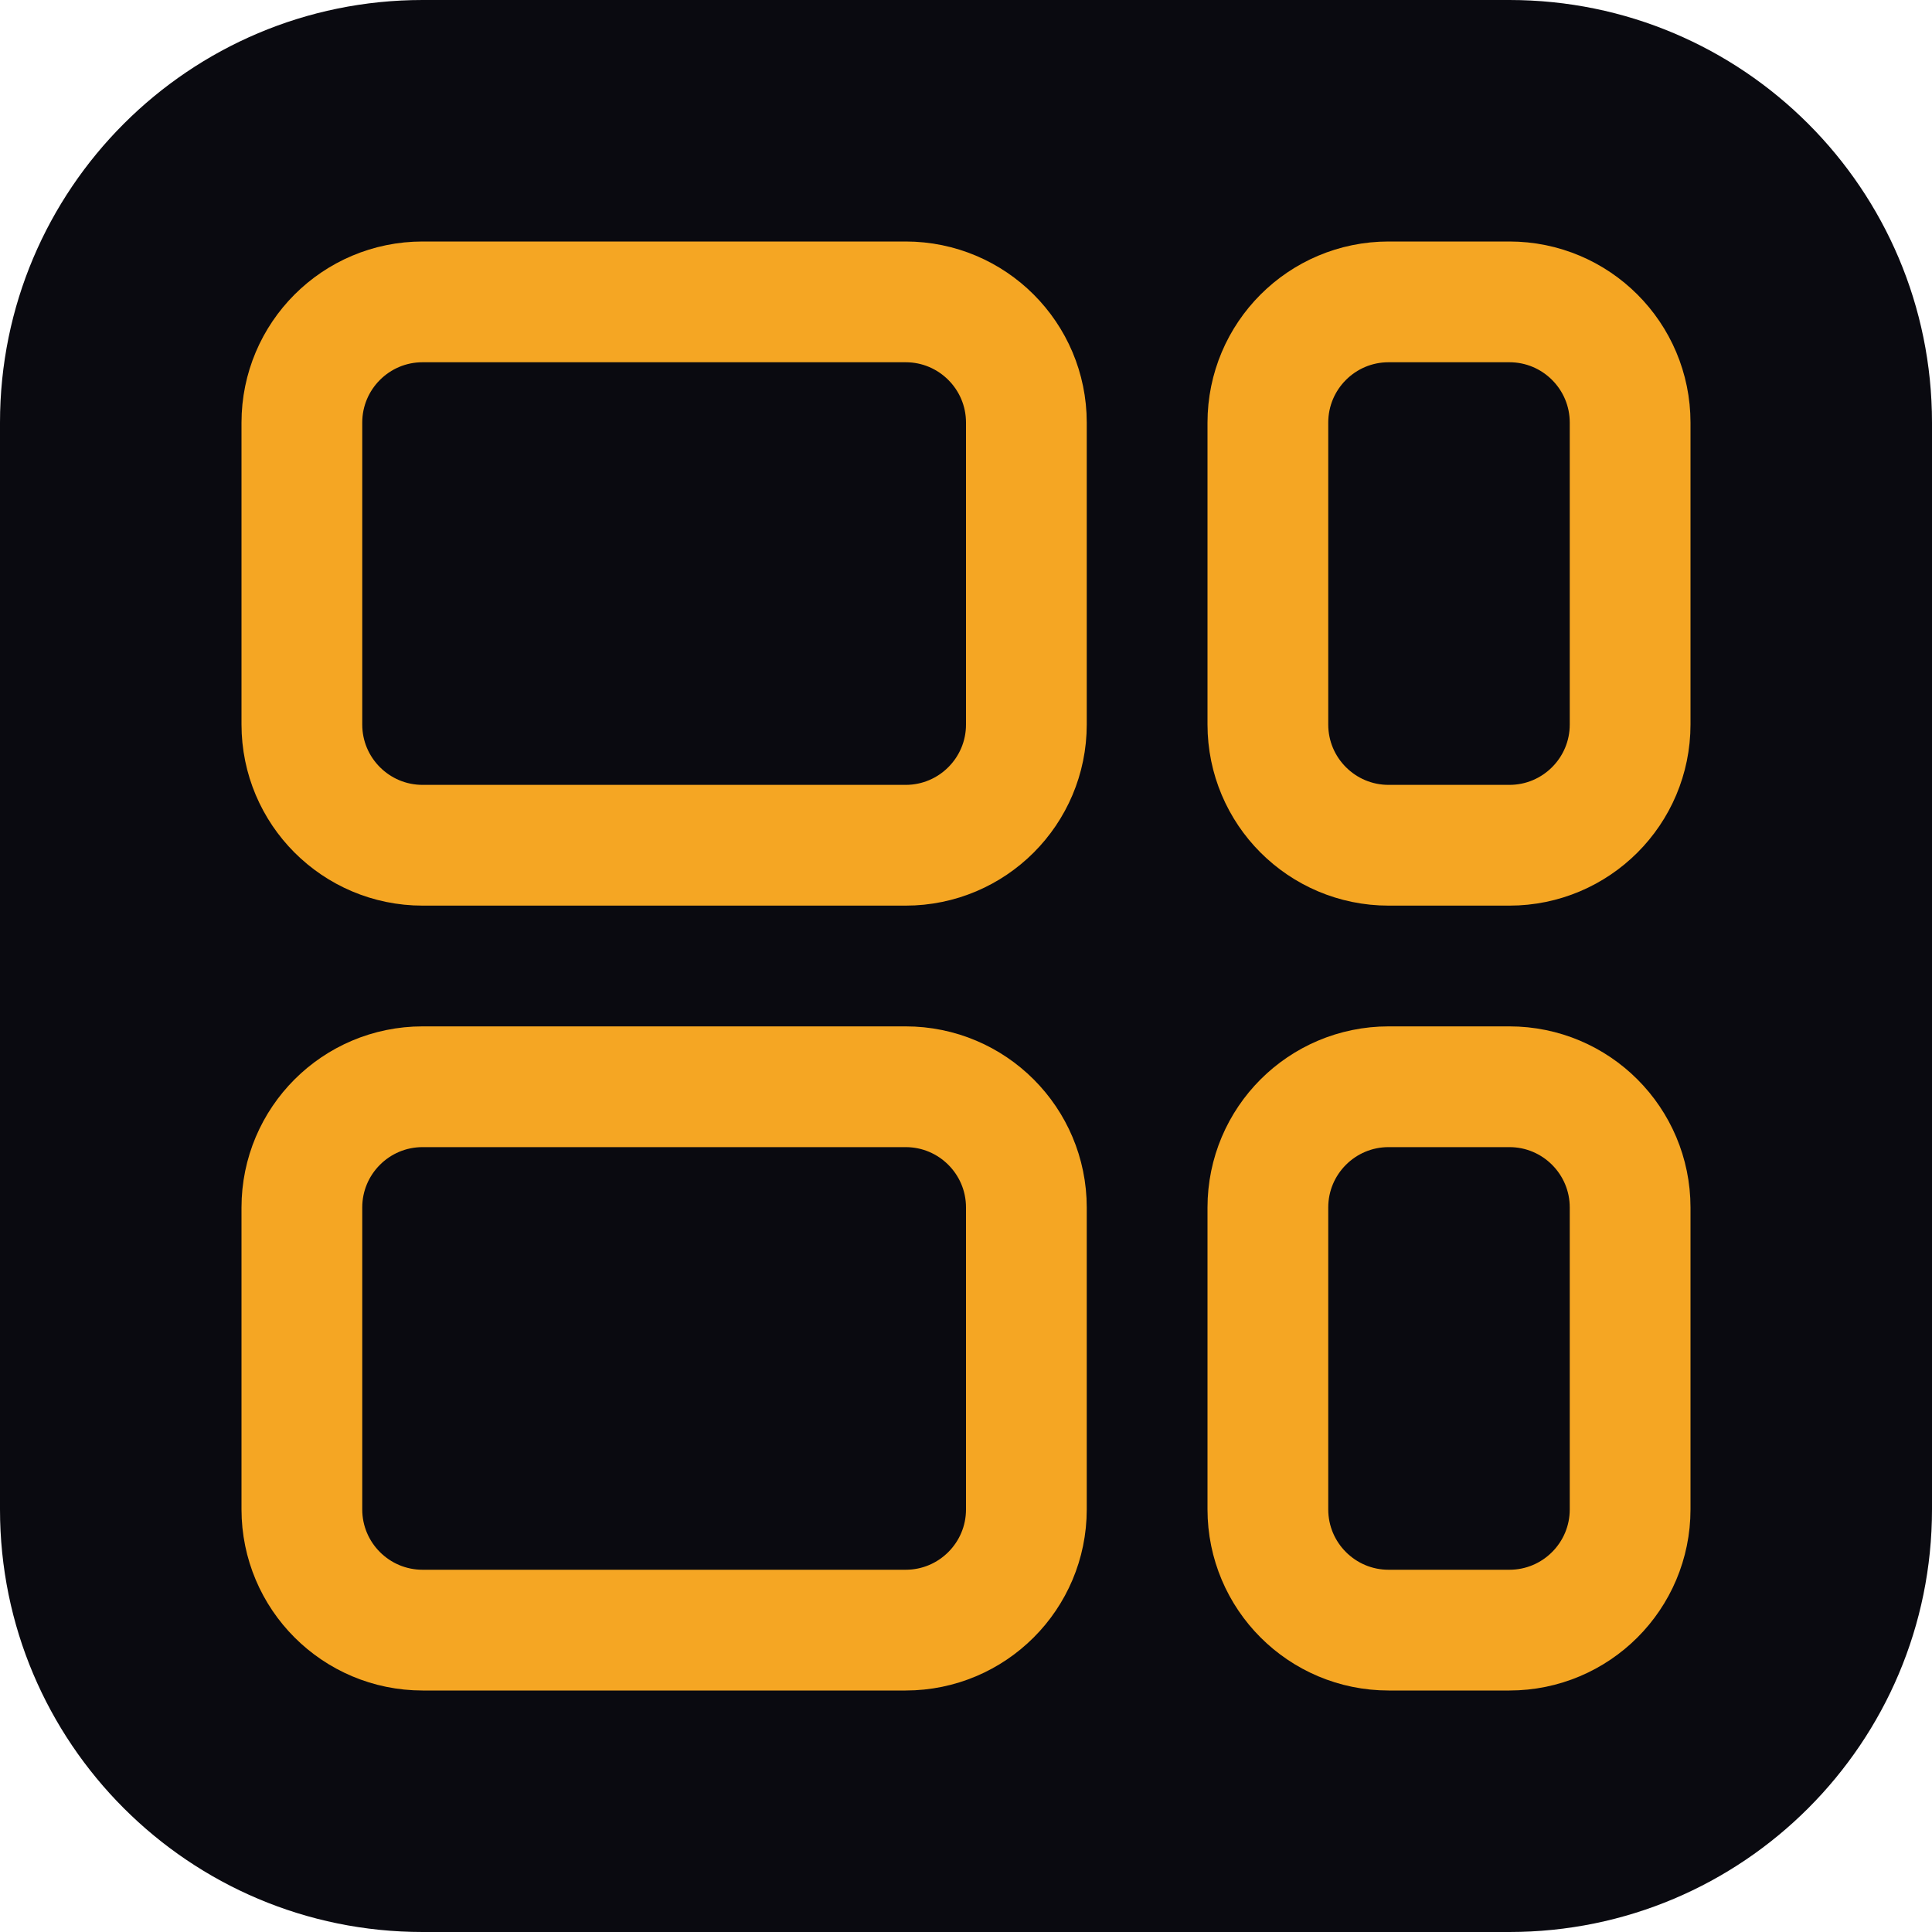
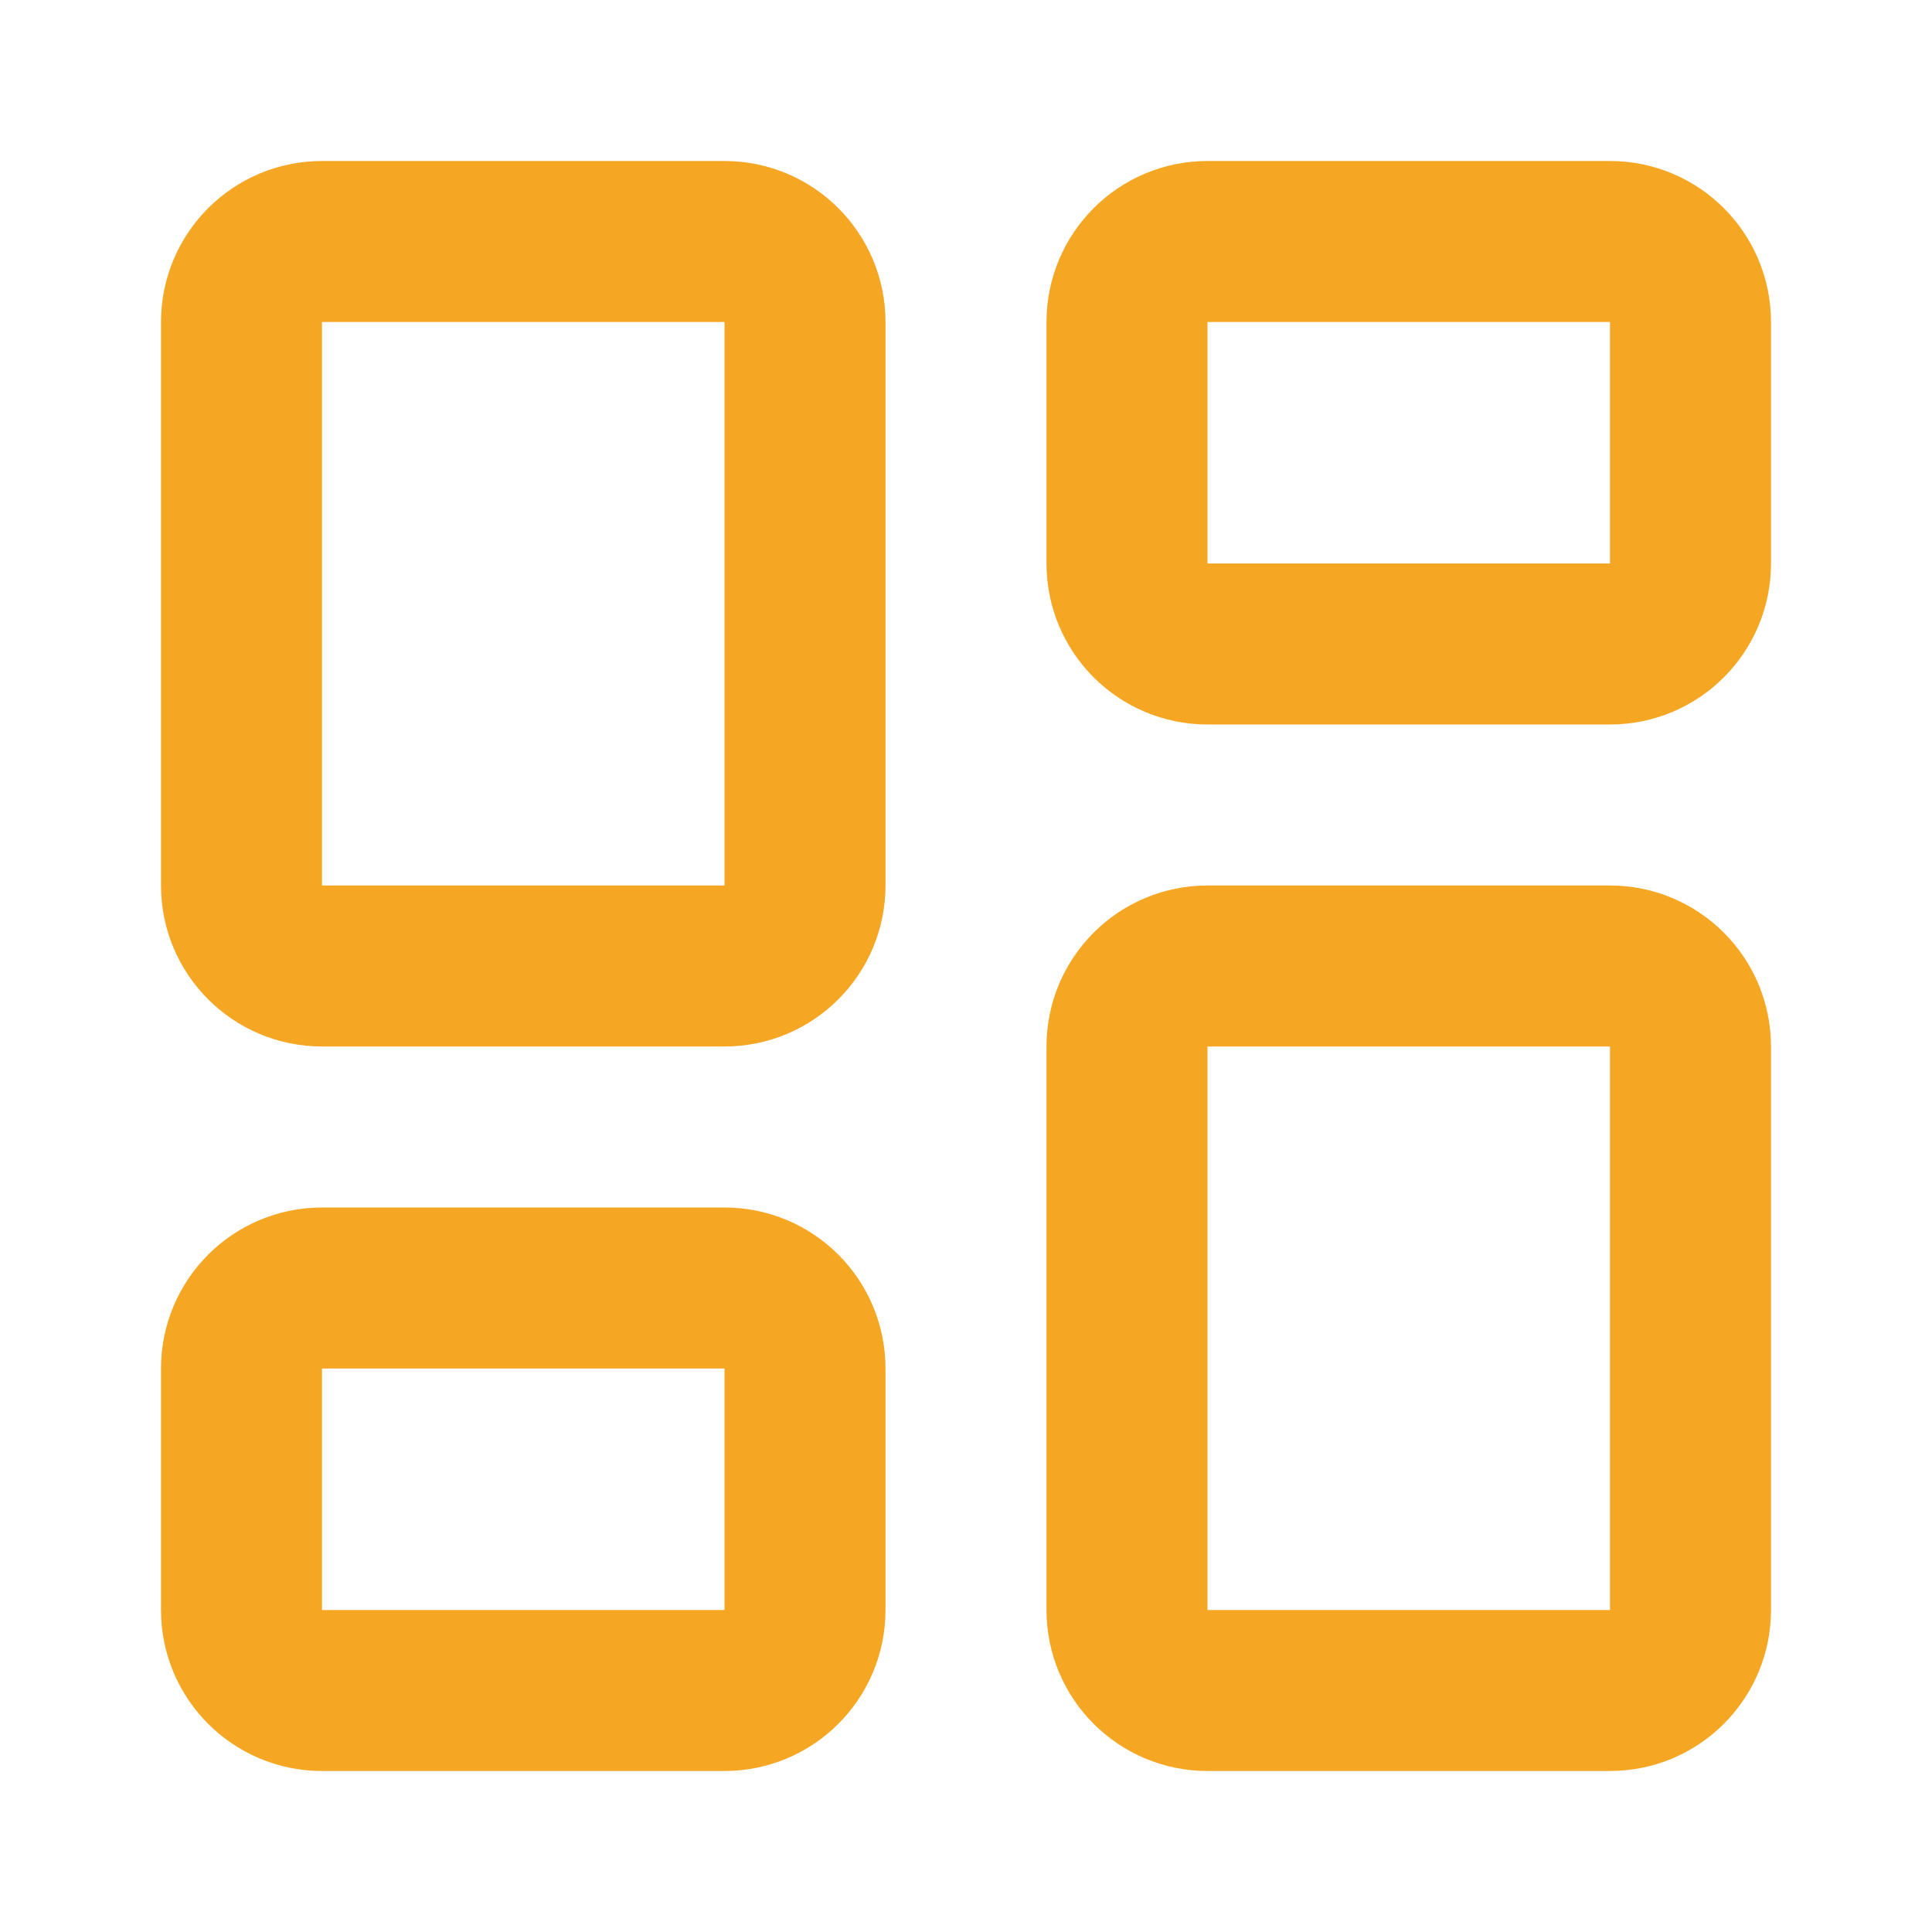
- <svg xmlns="http://www.w3.org/2000/svg" viewBox="0 0 32 32">
-   <rect width="32" height="32" rx="7" fill="#0A0A10" />
-   <rect x="5" y="5" width="12" height="9" rx="2" stroke="#F5A623" stroke-width="2" fill="none" />
-   <rect x="5" y="18" width="12" height="9" rx="2" stroke="#F5A623" stroke-width="2" fill="none" />
-   <rect x="21" y="5" width="6" height="9" rx="2" stroke="#F5A623" stroke-width="2" fill="none" />
-   <rect x="21" y="18" width="6" height="9" rx="2" stroke="#F5A623" stroke-width="2" fill="none" />
+ <svg xmlns="http://www.w3.org/2000/svg" viewBox="0 0 24 24" fill="none" stroke="#F5A623" stroke-width="2" stroke-linecap="round" stroke-linejoin="round">
+   <rect x="3" y="3" width="7" height="9" rx="1" />
+   <rect x="14" y="3" width="7" height="5" rx="1" />
+   <rect x="14" y="12" width="7" height="9" rx="1" />
+   <rect x="3" y="16" width="7" height="5" rx="1" />
</svg>
